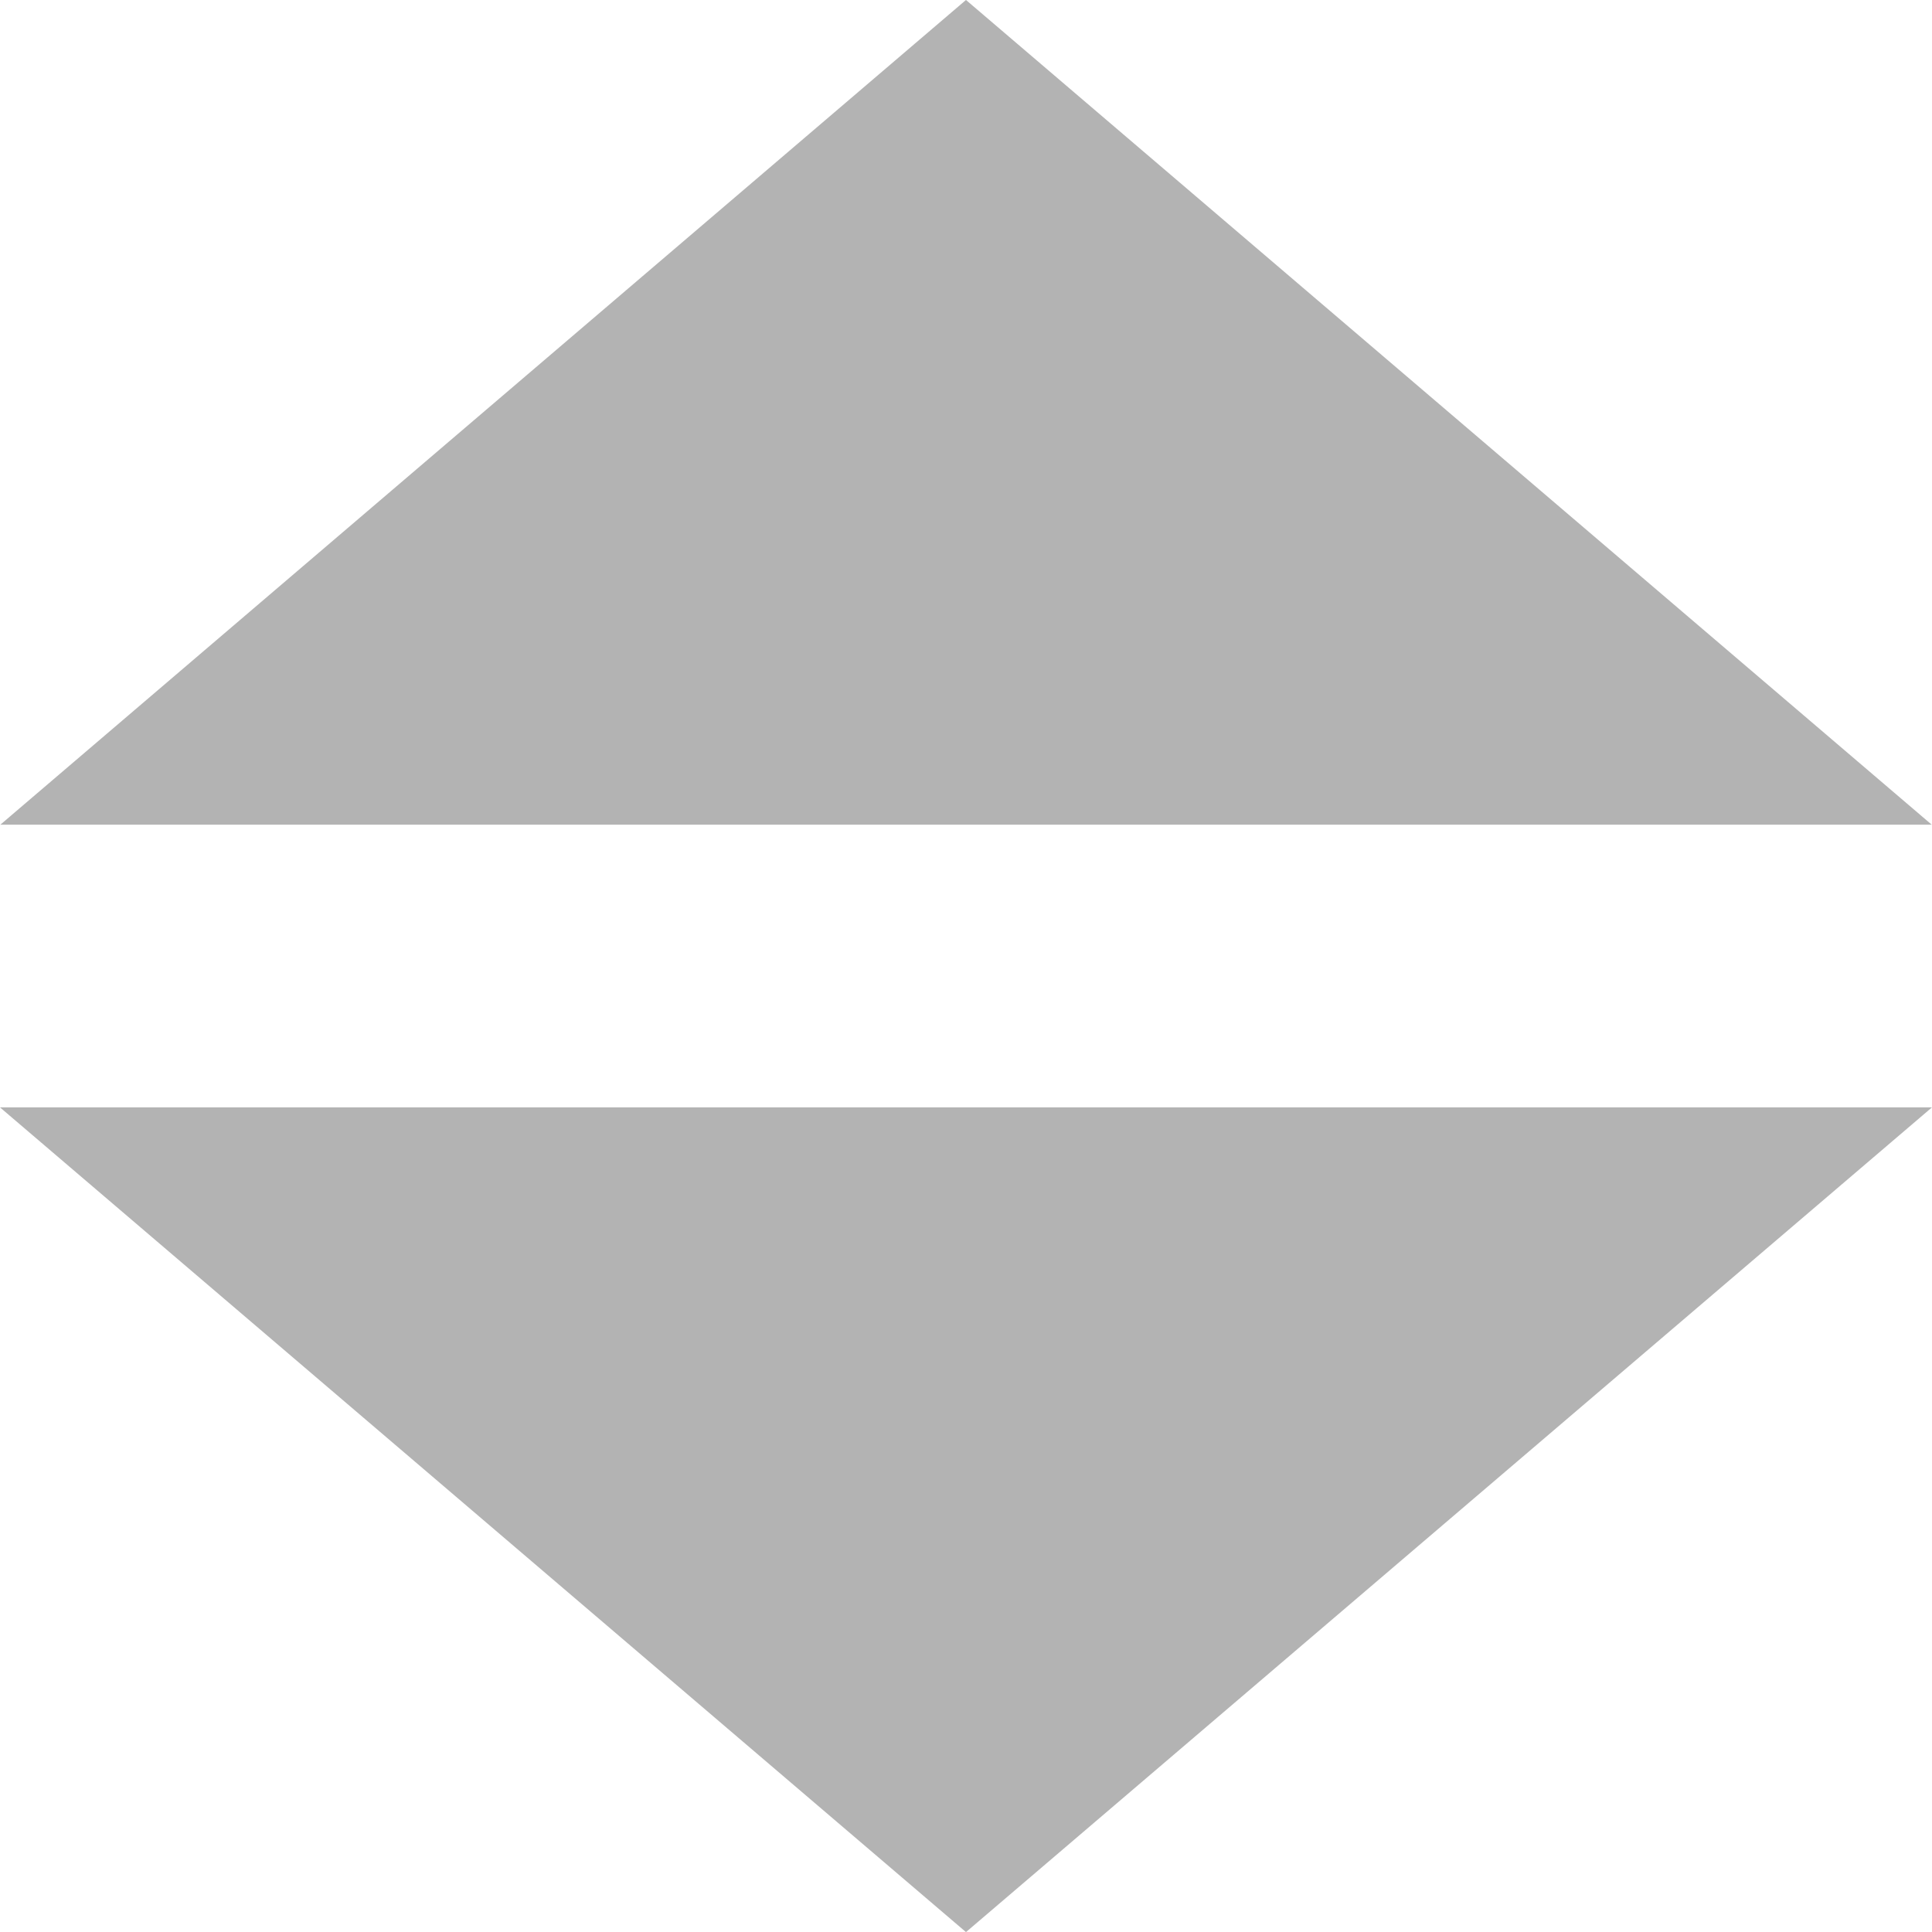
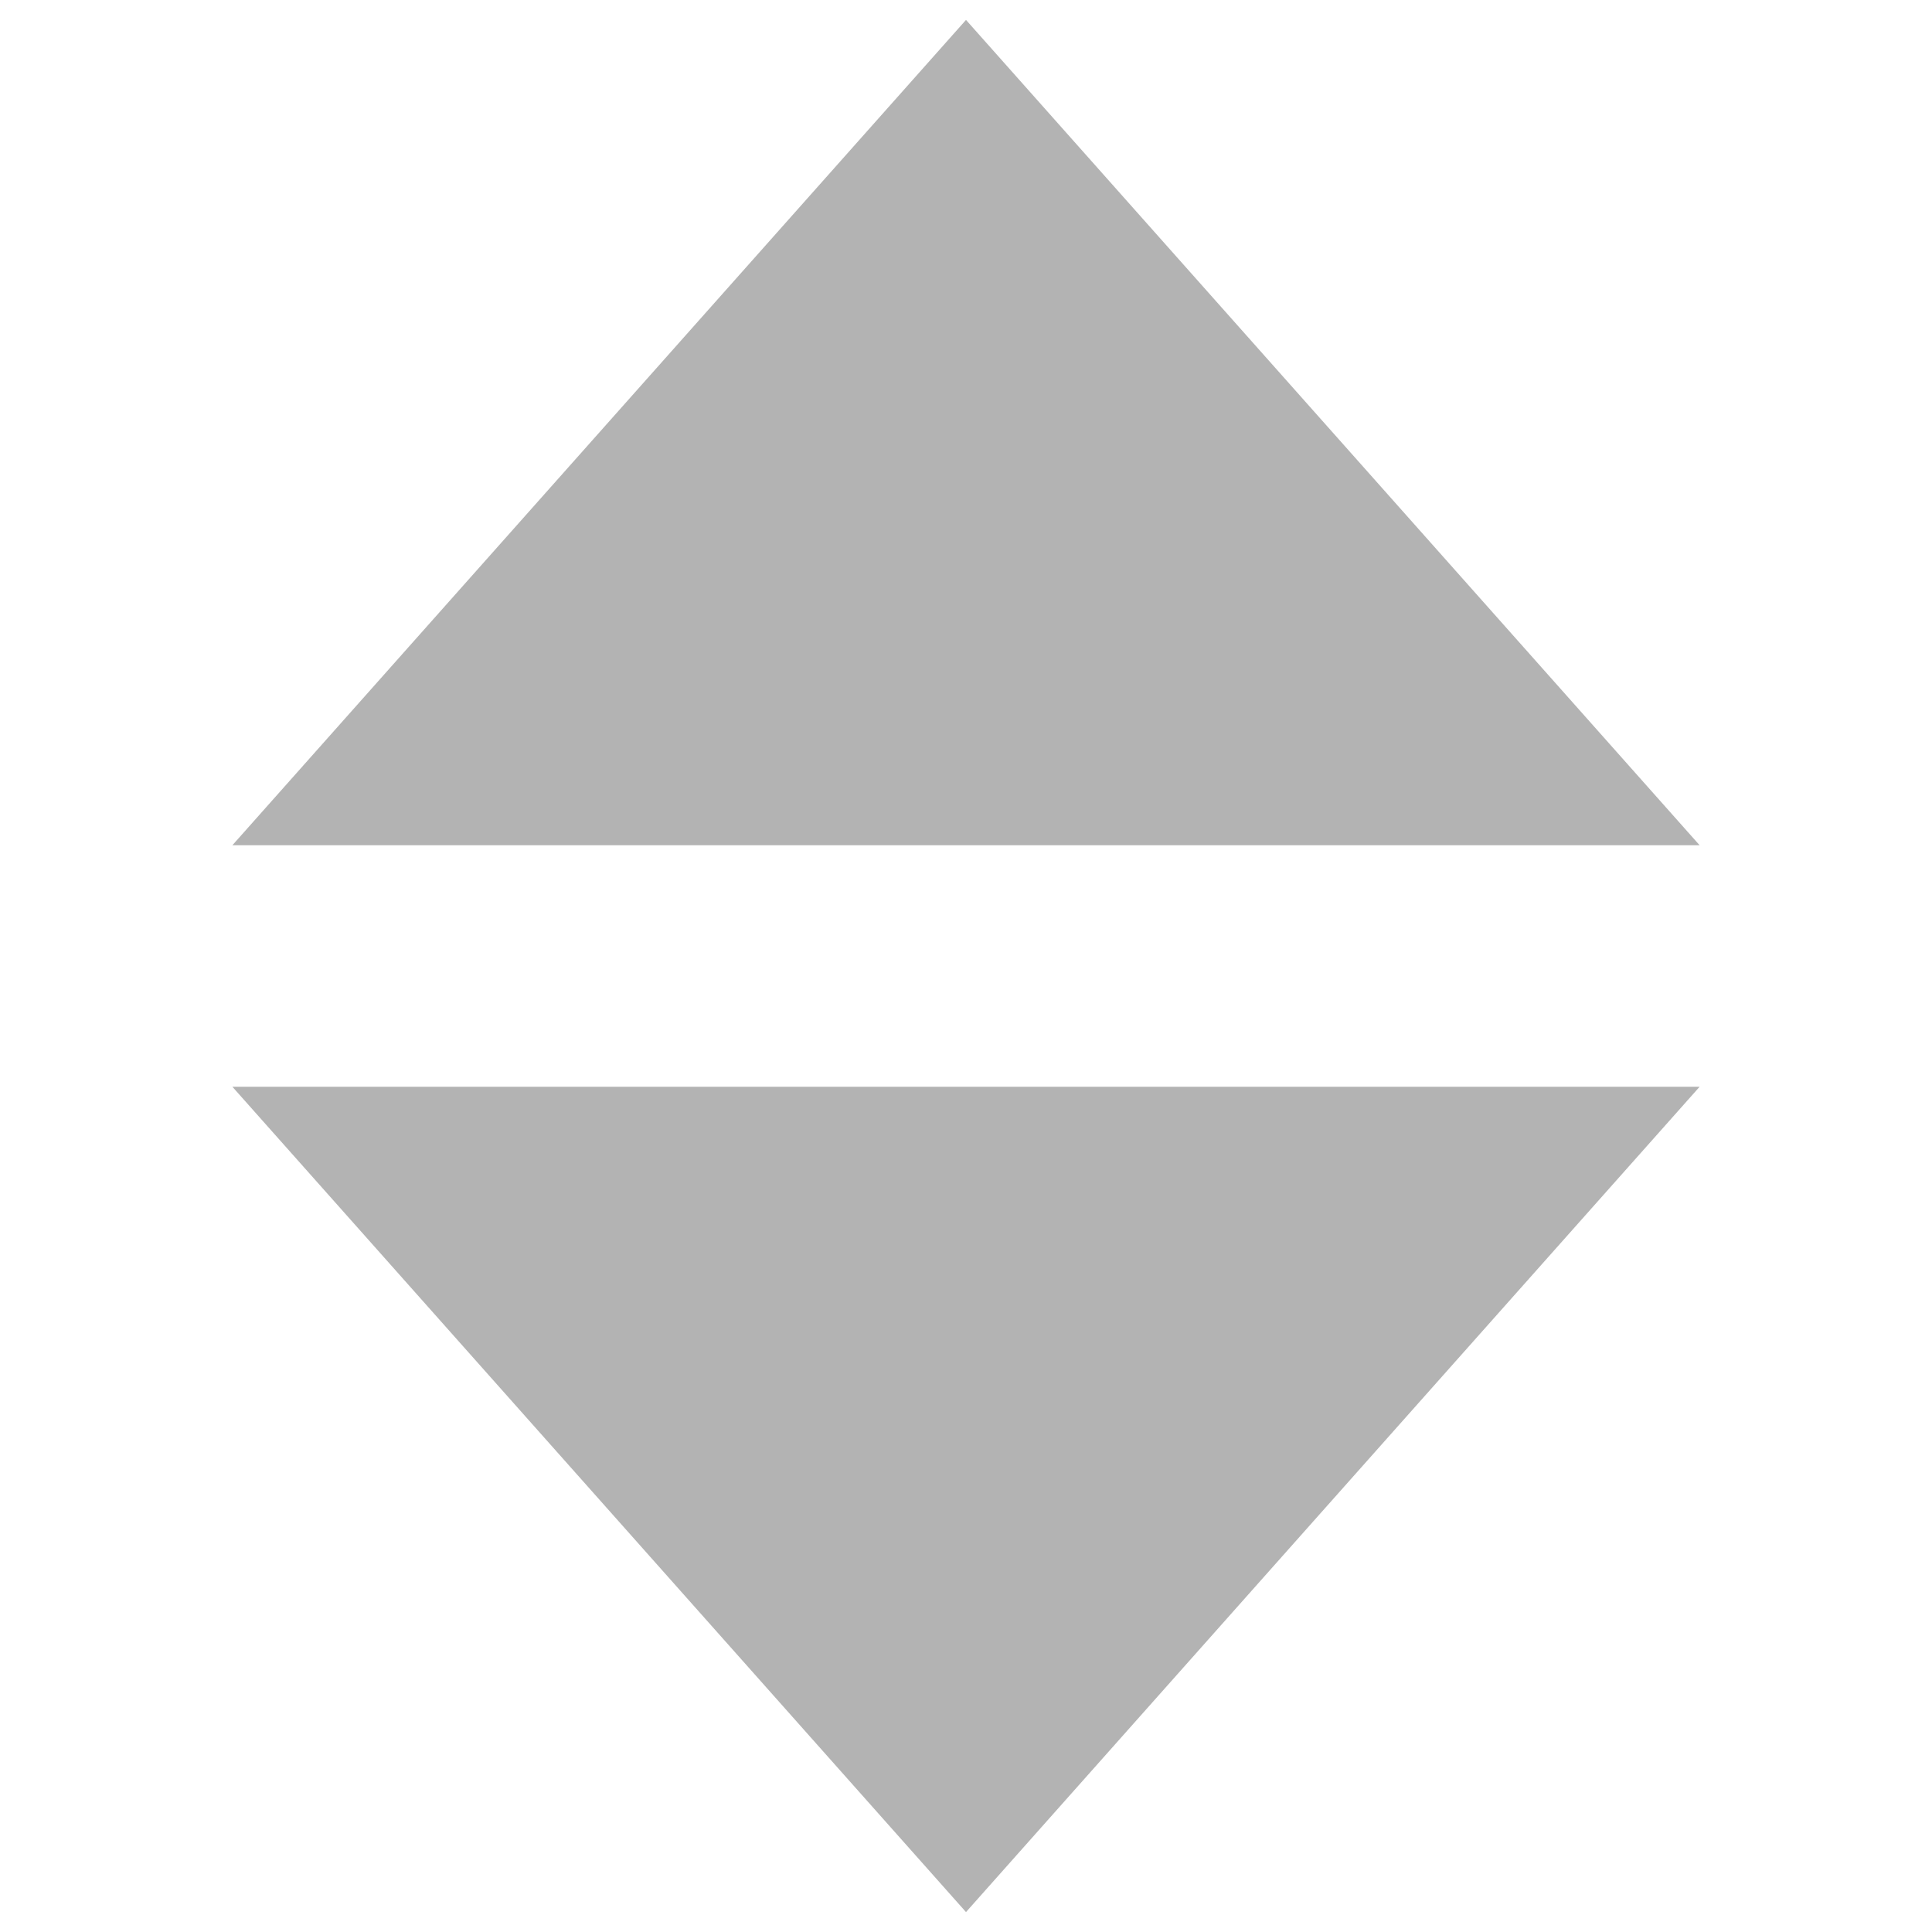
- <svg xmlns="http://www.w3.org/2000/svg" width="16" height="16" id="svg2" version="1.1">
+ <svg xmlns="http://www.w3.org/2000/svg" width="24" height="24" viewBox="0 0 24 24" id="svg2" version="1.1">
+   <style>
+   .triangle {
+     fill:black;
+     fill-opacity:1;
+     stroke-width:1;
+     stroke: black;
+     stroke-linecap: round;
+   }
+ 
+   .inactive {
+     opacity: 0.3;
+   }
+ 
+ </style>
  <defs id="defs4" />
-   <g id="layer1" transform="translate(-325.6562,-493.5312)">
-     <path style="fill:#b3b3b3;fill-opacity:1;stroke:none" d="m 333.656,493.531 -7.997,6.83 15.995,0 -7.998,-6.83 z" id="path3103" />
-     <path style="fill:#b3b3b3;fill-opacity:1;stroke:none" d="m 325.656,502.702 8,6.83 8,-6.83 -16,0 z" id="rect2985" />
-   </g>
+   <path id="triup" class="triangle inactive" d="m 12,1 8,9 H 4 Z" />
+   <path id="tridown" class="triangle inactive" d="M 12,23 4,14 h 16 z" />
</svg>
